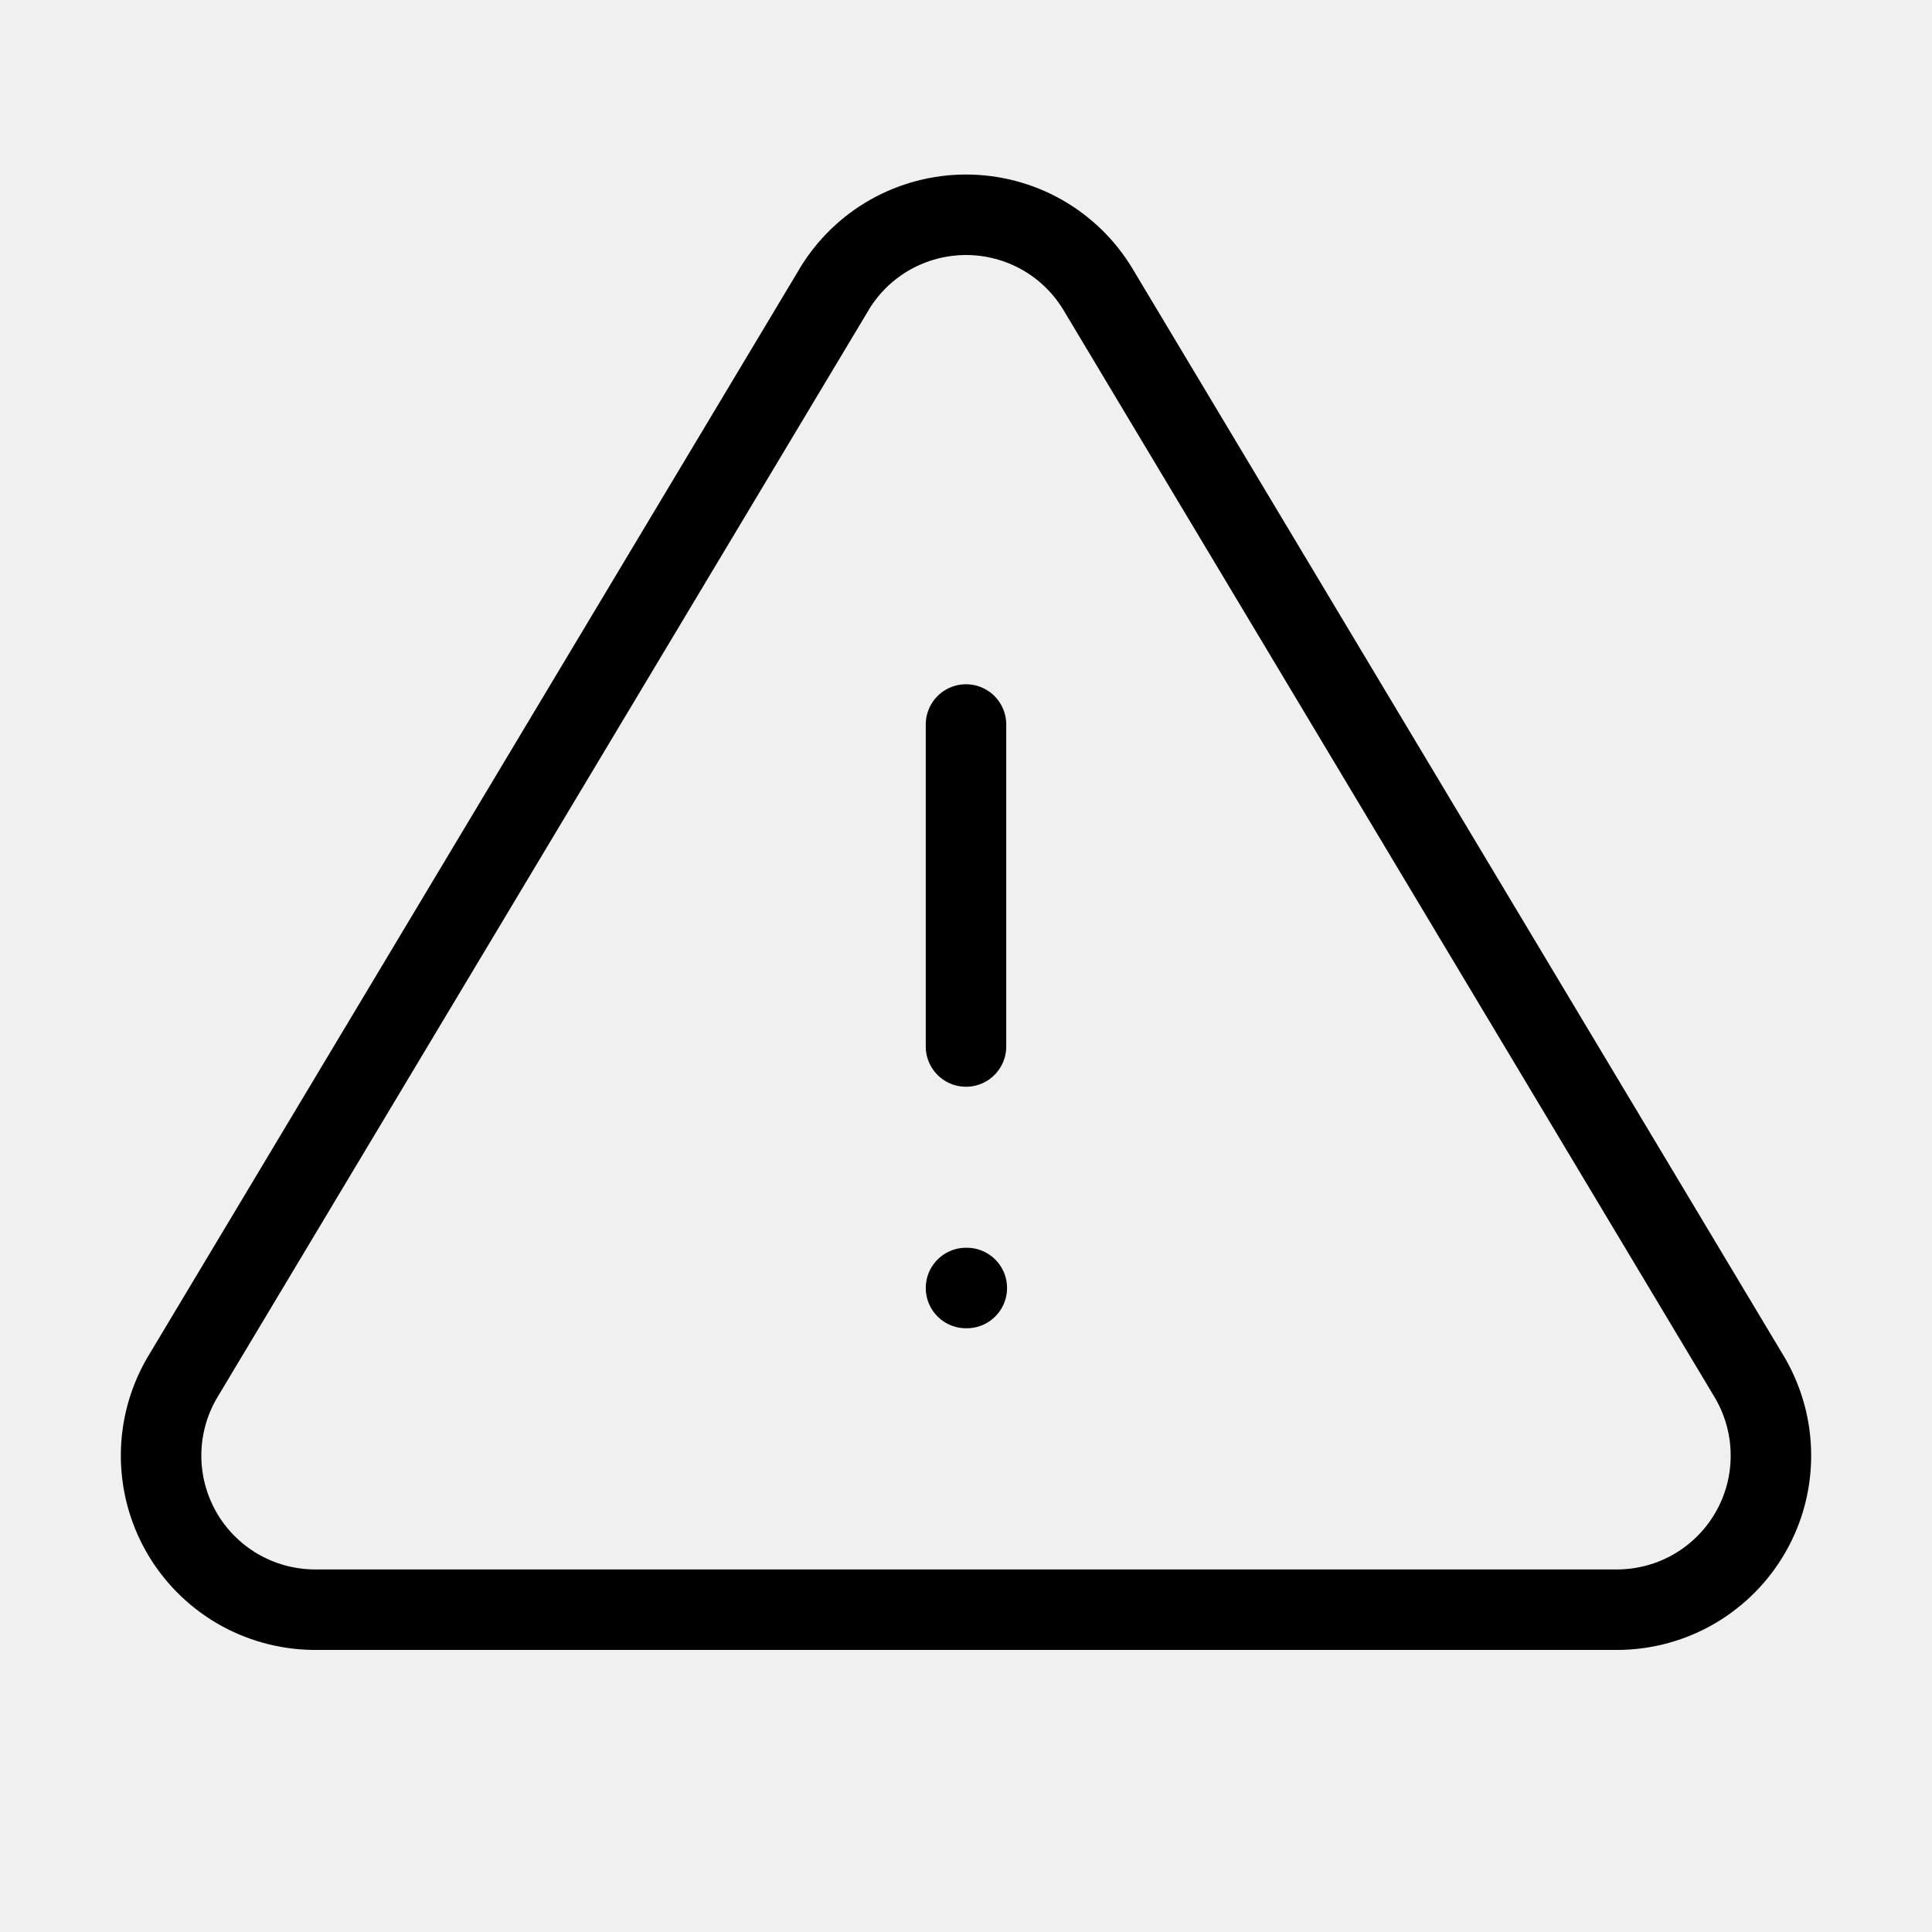
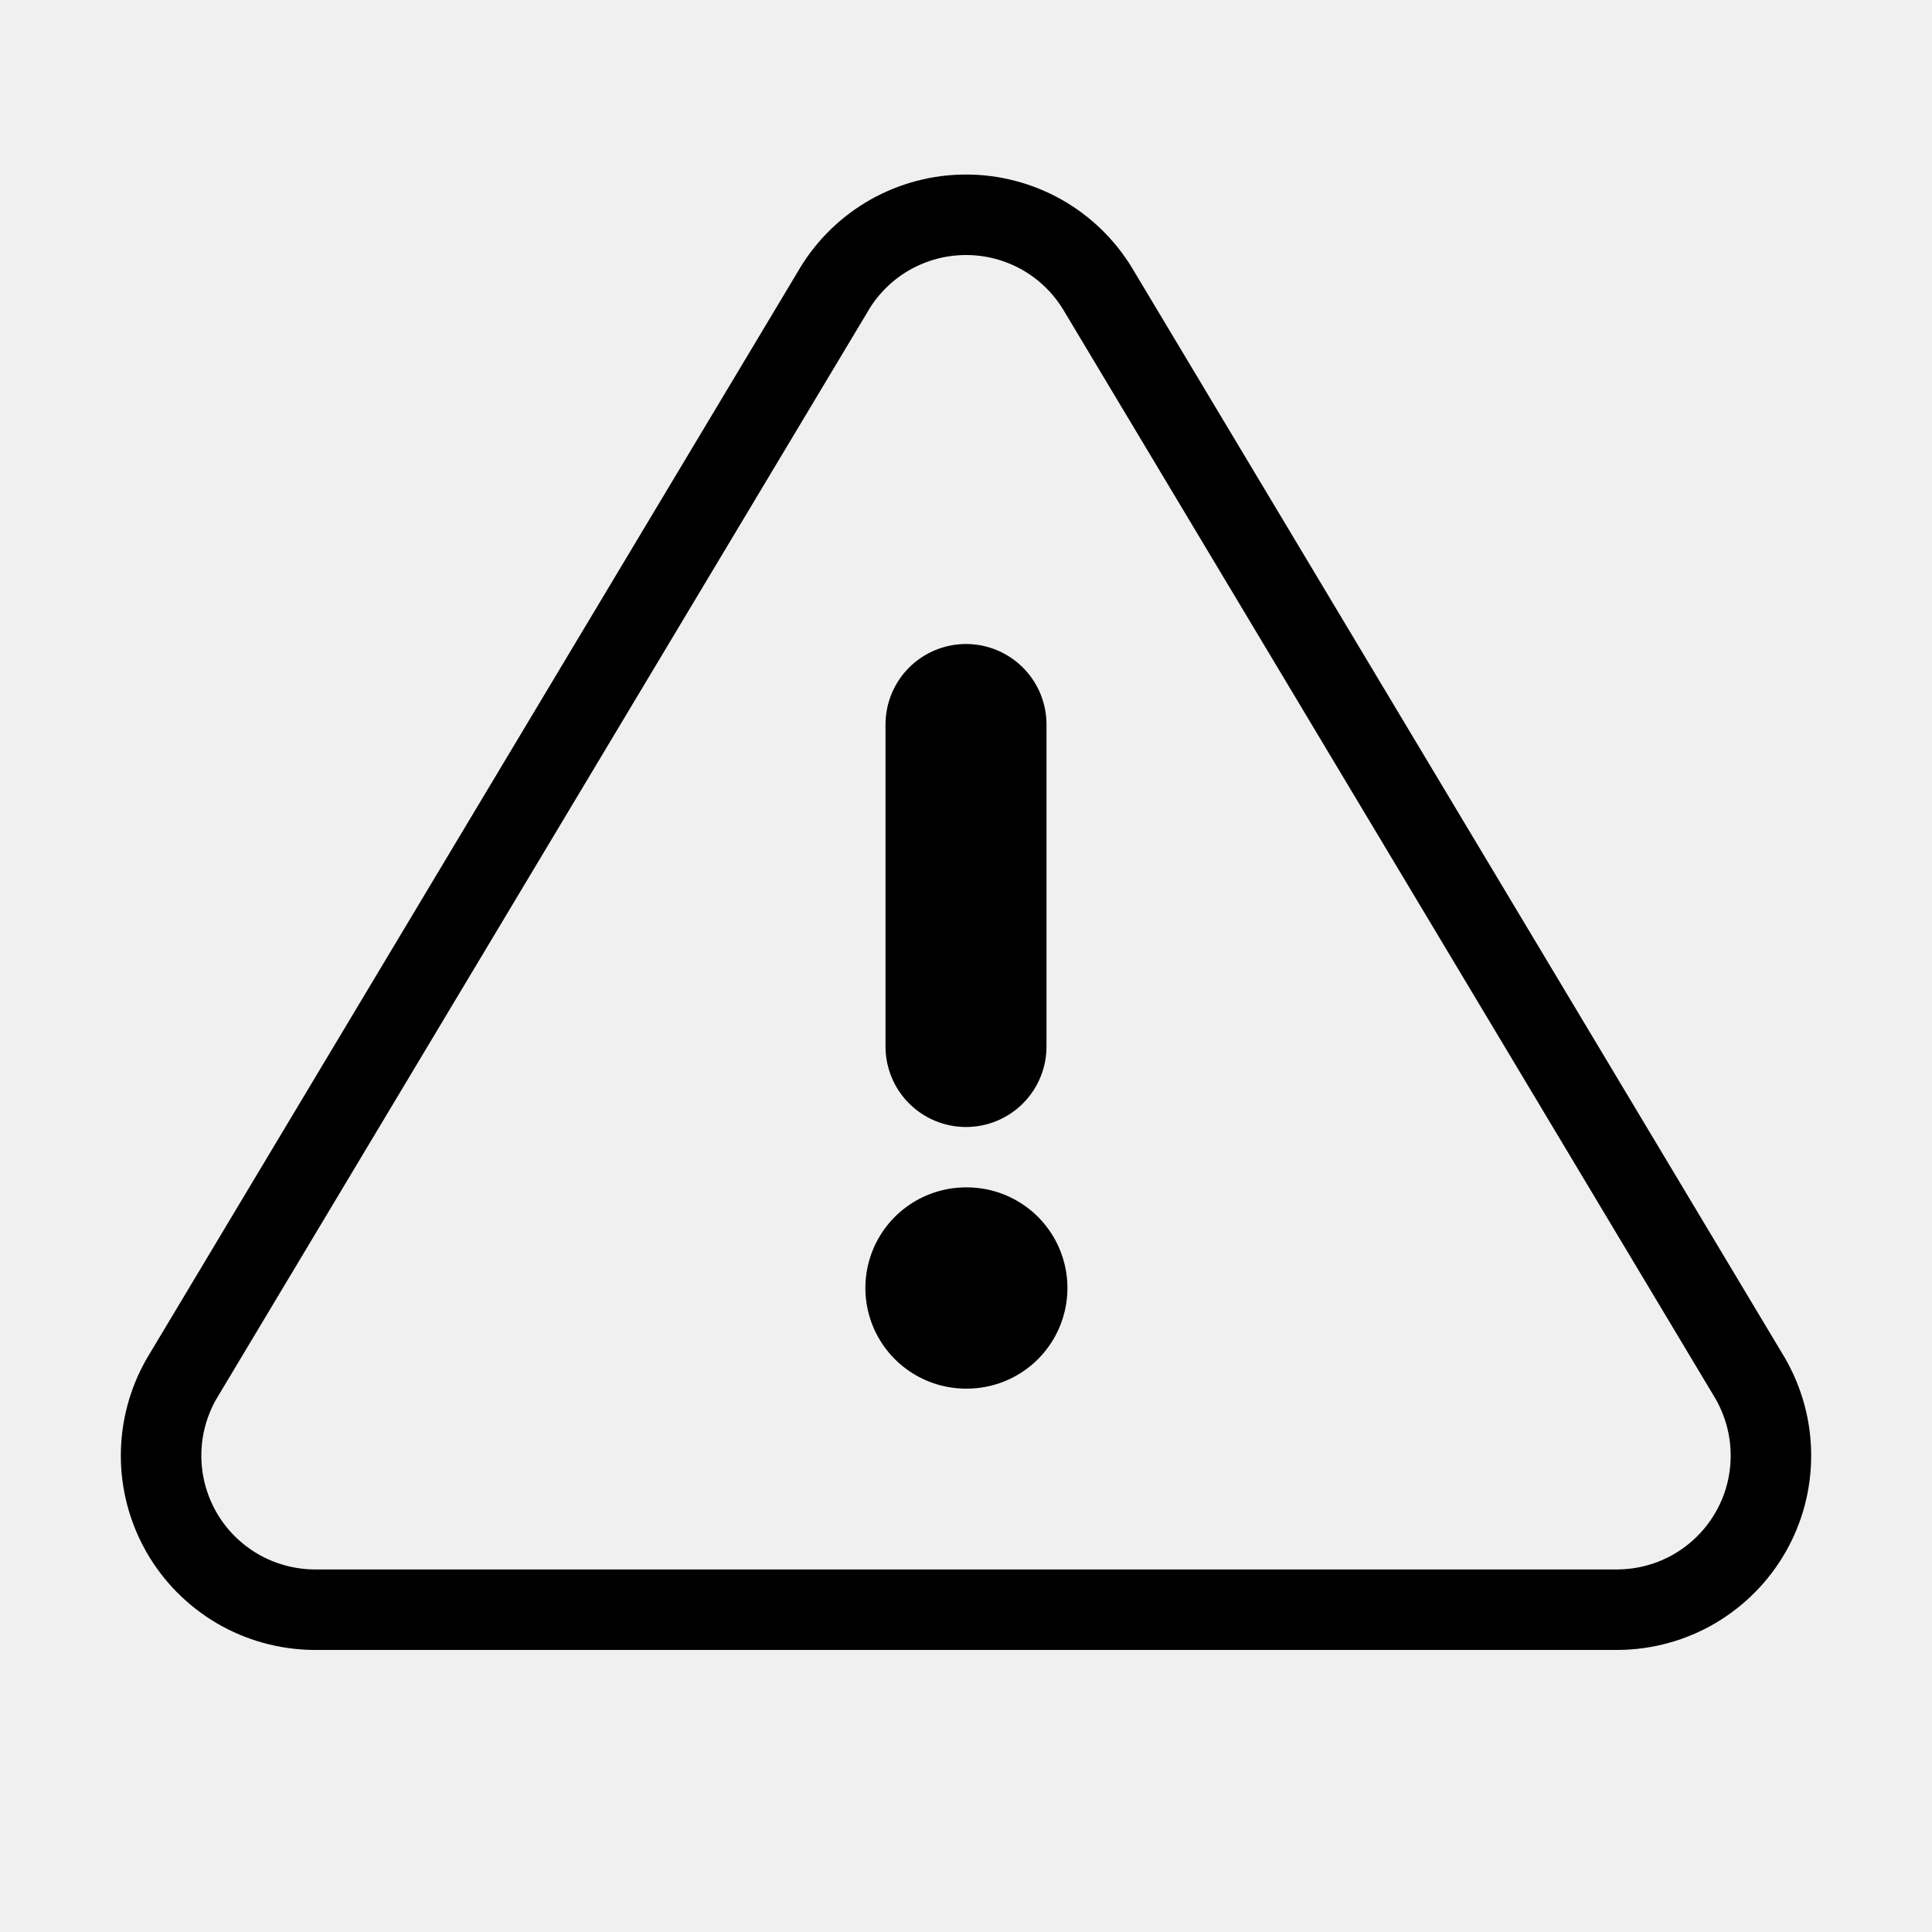
<svg xmlns="http://www.w3.org/2000/svg" width="24" height="24" viewBox="0 0 24 24" fill="none">
  <g clip-path="url(#clip0_405_10854)">
    <mask id="mask0_405_10854" style="mask-type:luminance" maskUnits="userSpaceOnUse" x="0" y="0" width="24" height="24">
      <path d="M24 0H0V24H24V0Z" fill="white" />
    </mask>
    <g mask="url(#mask0_405_10854)">
-       <path d="M12 9V13" stroke="black" stroke-linecap="round" stroke-linejoin="round" />
+       <path d="M12 9V13" stroke="black" stroke-width="2" stroke-linecap="round" stroke-linejoin="round" />
      <path d="M10.364 3.591L2.257 17.125C2.09 17.415 2.002 17.743 2.001 18.077C2 18.411 2.087 18.74 2.252 19.03C2.417 19.32 2.656 19.562 2.944 19.732C3.232 19.901 3.559 19.992 3.893 19.996H20.108C20.442 19.992 20.769 19.901 21.056 19.732C21.344 19.562 21.583 19.32 21.748 19.03C21.914 18.74 22 18.412 21.999 18.078C21.999 17.744 21.91 17.416 21.744 17.126L13.637 3.59C13.467 3.309 13.227 3.076 12.94 2.914C12.653 2.753 12.33 2.668 12.001 2.668C11.671 2.668 11.348 2.753 11.061 2.914C10.774 3.076 10.534 3.309 10.364 3.59V3.591Z" stroke="black" stroke-linecap="round" stroke-linejoin="round" />
-       <path d="M12 16H12.01" stroke="black" stroke-linecap="round" stroke-linejoin="round" />
+       <path d="M12 16H12.01" stroke="black" stroke-width="2.5" stroke-linecap="round" stroke-linejoin="round" />
    </g>
  </g>
  <defs>
    <clipPath id="clip0_405_10854">
      <rect width="24" height="24" fill="white" />
    </clipPath>
  </defs>
</svg>
